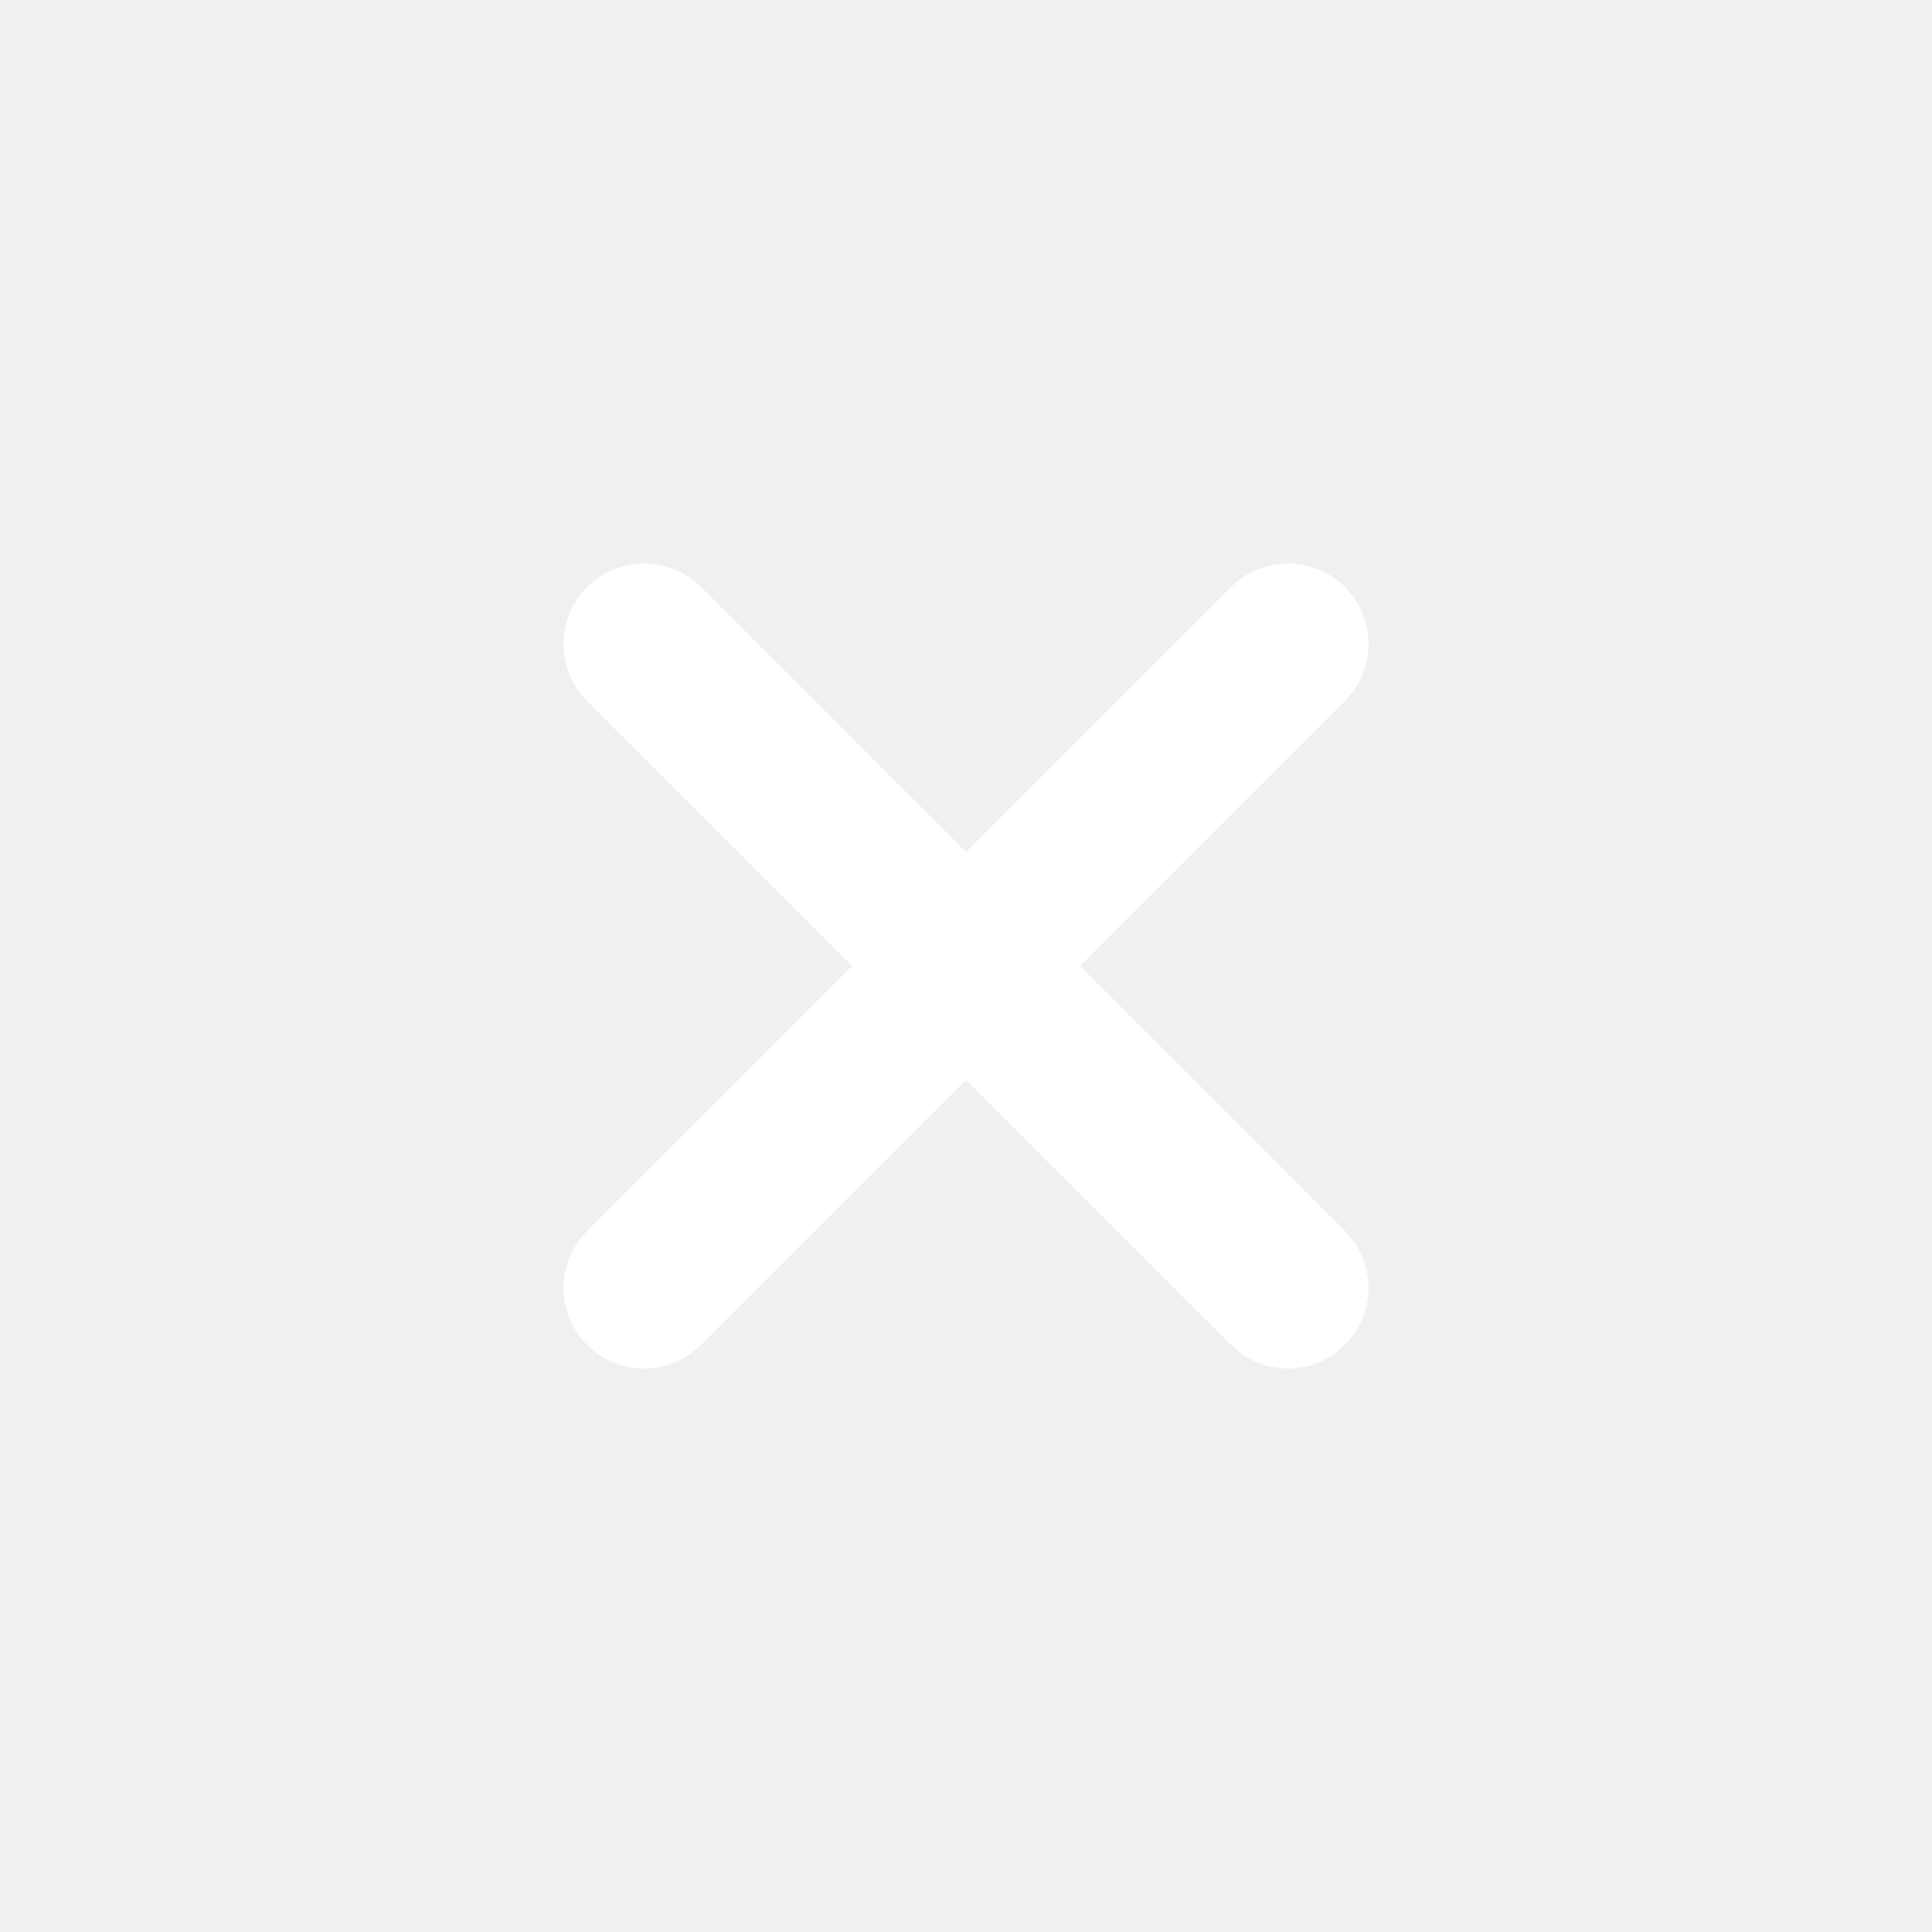
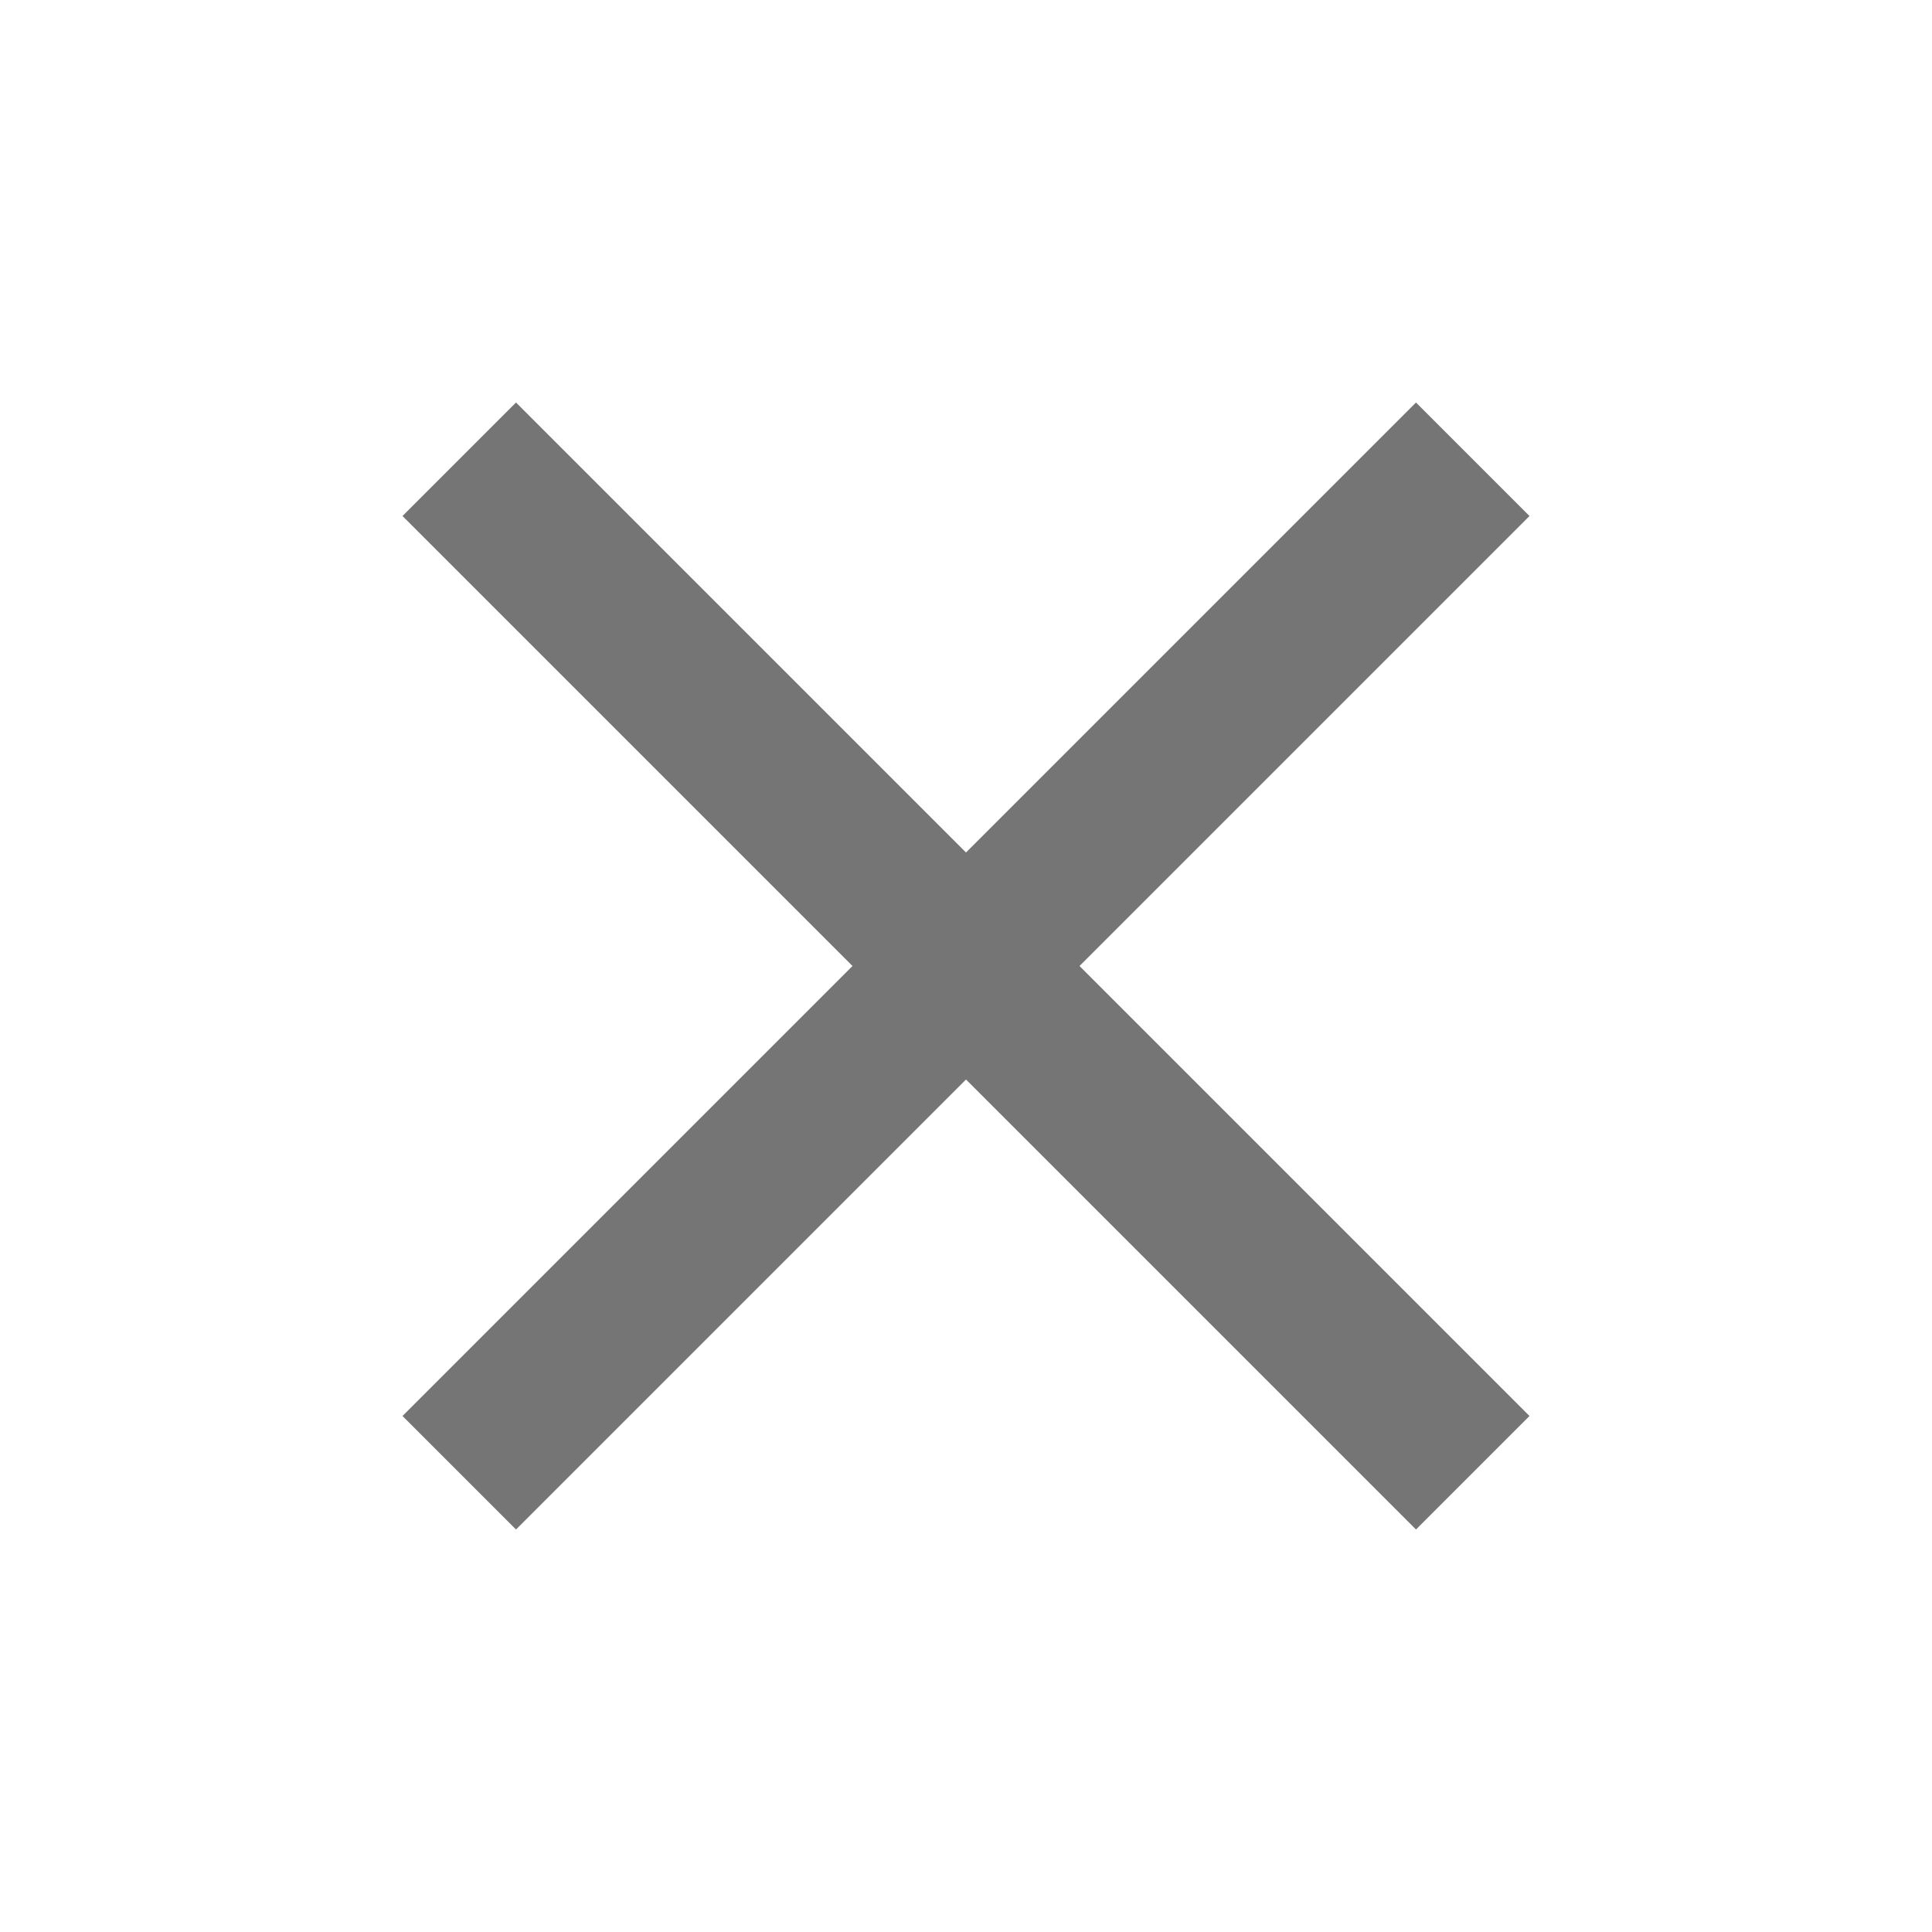
<svg xmlns="http://www.w3.org/2000/svg" width="24" height="24" viewBox="0 0 24 24" fill="none">
-   <path d="M16 8L8 16" stroke="white" stroke-width="2" stroke-linecap="round" stroke-linejoin="round" />
-   <path d="M16 16L8 8" stroke="white" stroke-width="2" stroke-linecap="round" stroke-linejoin="round" />
+   <rect width="24" height="24" fill="white" />
+   <path d="M19 6.41L17.59 5L12 10.59L6.41 5L5 6.41L10.59 12L5 17.59L6.41 19L12 13.41L17.59 19L19 17.59L13.41 12L19 6.41Z" fill="black" fill-opacity="0.54" />
</svg>
